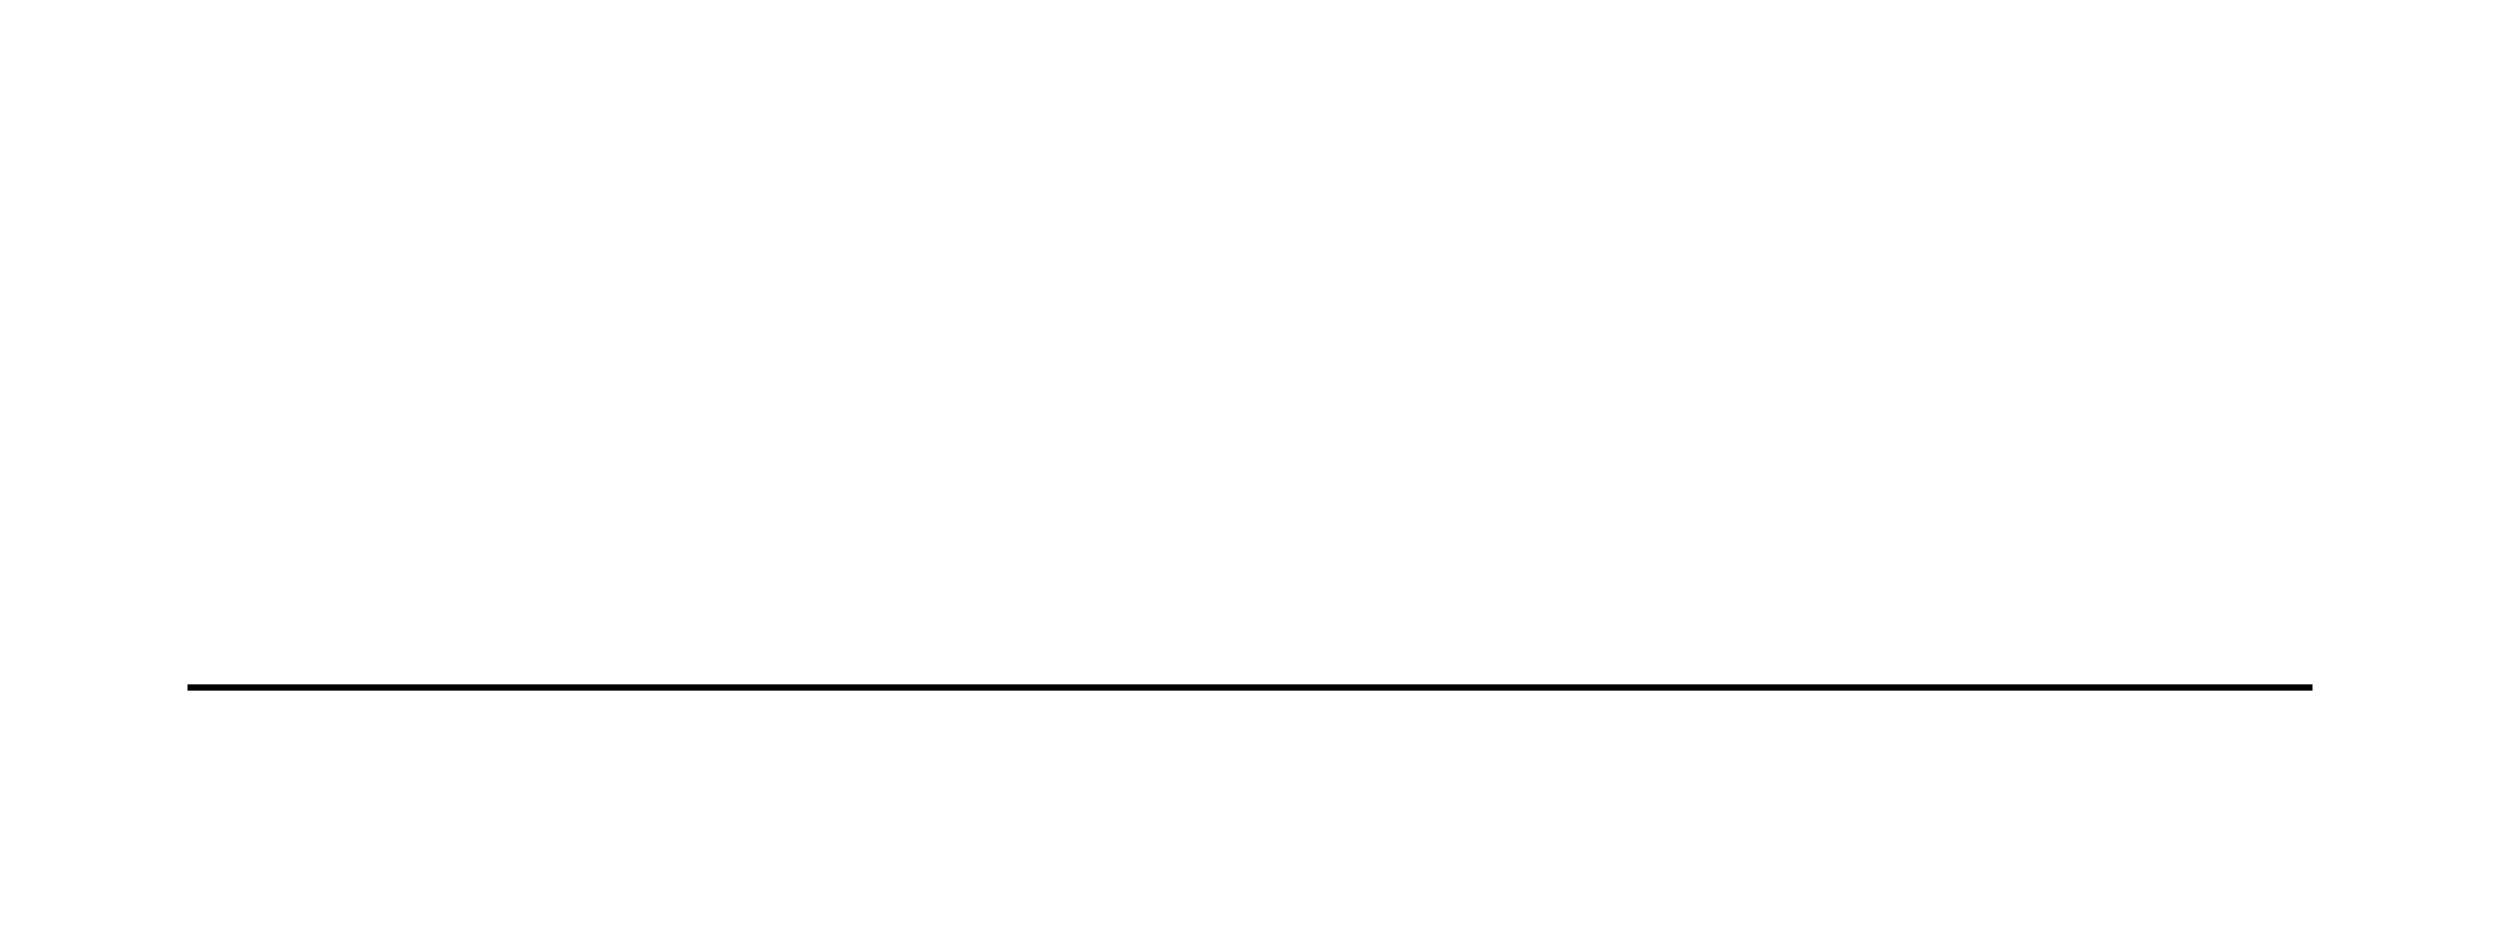
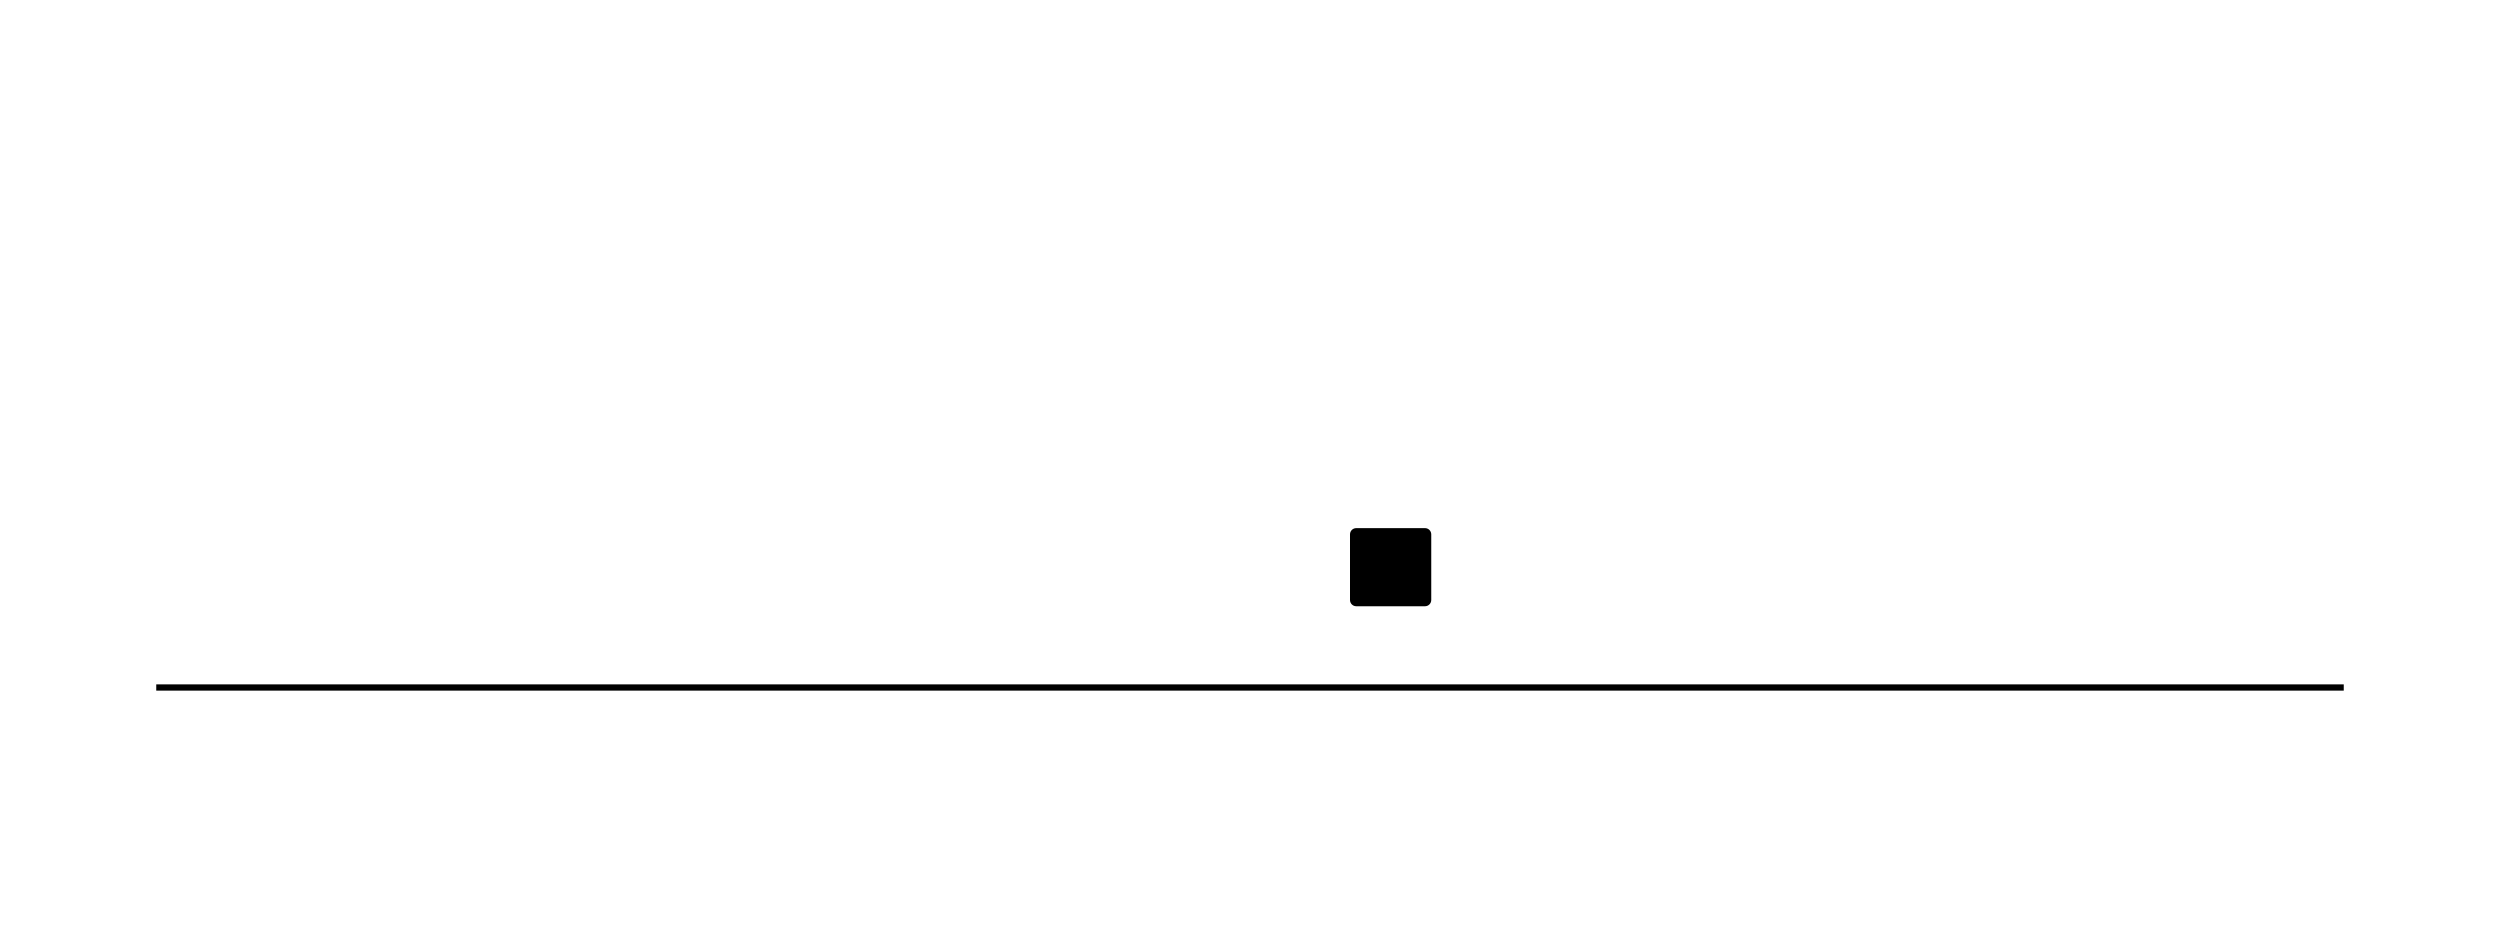
<svg xmlns="http://www.w3.org/2000/svg" viewBox="0 0 800 300" fill="currentColor">
  <style>
    .ground { stroke: currentColor; stroke-width: 2; fill: none; }
-     .arm-base, .arm-seg1, .arm-seg2, .arm-seg3, .arm-gripper { fill: currentColor; }
-     .arm-joint { fill: currentColor; stroke: none; }
-     .conveyor-belt { fill: currentColor; }
+     .metal { fill: currentColor; }
+     .joint { fill: currentColor; stroke: none; }
    .box { fill: currentColor; }
    .laptop-screen { fill: none; stroke: currentColor; stroke-width: 3; }
    .laptop-base { fill: currentColor; }
    .laptop-dash { stroke: currentColor; stroke-width: 1.5; fill: none; }
    .logo-text { font-family: 'Inter', 'Segoe UI', Arial, sans-serif; font-weight: 700; fill: currentColor; }

-     @keyframes armPickPlace {
+     @keyframes armSwing {
      0%   { transform: rotate(0deg); }
-       15%  { transform: rotate(-25deg); }
-       25%  { transform: rotate(-25deg); }
-       40%  { transform: rotate(-5deg); }
-       55%  { transform: rotate(-45deg); }
-       65%  { transform: rotate(-45deg); }
-       80%  { transform: rotate(-10deg); }
+       8%   { transform: rotate(30deg); }
+       18%  { transform: rotate(30deg); }
+       30%  { transform: rotate(0deg); }
+       46%  { transform: rotate(-40deg); }
+       56%  { transform: rotate(-40deg); }
+       70%  { transform: rotate(0deg); }
      100% { transform: rotate(0deg); }
    }
-     @keyframes gripperLeft {
+ 
+     @keyframes gripL {
      0%   { transform: translateX(0); }
-       15%  { transform: translateX(0); }
-       22%  { transform: translateX(3px); }
-       55%  { transform: translateX(3px); }
-       62%  { transform: translateX(0); }
+       13%  { transform: translateX(0); }
+       17%  { transform: translateX(3px); }
+       52%  { transform: translateX(3px); }
+       55%  { transform: translateX(0); }
      100% { transform: translateX(0); }
    }
-     @keyframes gripperRight {
+     @keyframes gripR {
      0%   { transform: translateX(0); }
-       15%  { transform: translateX(0); }
-       22%  { transform: translateX(-3px); }
-       55%  { transform: translateX(-3px); }
-       62%  { transform: translateX(0); }
+       13%  { transform: translateX(0); }
+       17%  { transform: translateX(-3px); }
+       52%  { transform: translateX(-3px); }
+       55%  { transform: translateX(0); }
      100% { transform: translateX(0); }
    }
-     @keyframes boxPickPlace {
-       0%   { transform: translate(0, 0); opacity: 1; }
-       15%  { transform: translate(0, 0); opacity: 1; }
-       30%  { transform: translate(20px, -40px); opacity: 1; }
-       40%  { transform: translate(40px, -60px); opacity: 1; }
-       55%  { transform: translate(130px, -30px); opacity: 1; }
-       65%  { transform: translate(130px, 0); opacity: 1; }
-       80%  { transform: translate(130px, 0); opacity: 0; }
-       95%  { transform: translate(0, 0); opacity: 0; }
-       100% { transform: translate(0, 0); opacity: 1; }
+ 
+     @keyframes srcBox {
+       0%   { opacity: 1; }
+       15%  { opacity: 1; }
+       17%  { opacity: 0; }
+       86%  { opacity: 0; }
+       92%  { opacity: 1; }
+       100% { opacity: 1; }
    }
-     @keyframes boxScroll {
-       0%   { transform: translateX(-30px); opacity: 0; }
-       10%  { opacity: 1; }
-       90%  { opacity: 1; }
-       100% { transform: translateX(30px); opacity: 0; }
+ 
+     @keyframes carryBox {
+       0%   { transform: translate(0, 0); opacity: 0; }
+       15%  { transform: translate(0, 0); opacity: 0; }
+       17%  { transform: translate(0, 0); opacity: 1; }
+       28%  { transform: translate(-100px, -55px); opacity: 1; }
+       38%  { transform: translate(-200px, -40px); opacity: 1; }
+       46%  { transform: translate(-300px, 0); opacity: 1; }
+       54%  { transform: translate(-300px, 0); opacity: 1; }
+       56%  { transform: translate(-300px, 0); opacity: 0; }
+       100% { transform: translate(0, 0); opacity: 0; }
    }
-     @keyframes boxAppear {
-       0%   { opacity: 0; transform: translateY(10px); }
-       60%  { opacity: 0; transform: translateY(10px); }
-       70%  { opacity: 1; transform: translateY(0); }
-       90%  { opacity: 1; transform: translateY(0); }
-       95%  { opacity: 0; transform: translateY(0); }
-       100% { opacity: 0; transform: translateY(10px); }
+ 
+     @keyframes destBox {
+       0%   { opacity: 0; }
+       52%  { opacity: 0; }
+       56%  { opacity: 1; }
+       78%  { opacity: 1; }
+       84%  { opacity: 0; }
+       100% { opacity: 0; }
    }
+ 
    @keyframes screenPulse {
      0%, 100% { opacity: 0.4; }
      50% { opacity: 1; }
    }
    @keyframes fadeSlideUp {
      from { opacity: 0; transform: translateY(20px); }
      to { opacity: 1; transform: translateY(0); }
    }
    @keyframes drawLine {
      from { stroke-dashoffset: 700; }
      to { stroke-dashoffset: 0; }
    }

-     .arm-group { transform-origin: 200px 195px; animation: armPickPlace 5s ease-in-out infinite 1.5s; }
-     .gripper-finger-l { animation: gripperLeft 5s ease-in-out infinite 1.5s; }
-     .gripper-finger-r { animation: gripperRight 5s ease-in-out infinite 1.5s; }
-     .picked-box { animation: boxPickPlace 5s ease-in-out infinite 1.5s; }
-     .belt-box1 { animation: boxScroll 5s ease-in-out infinite; }
-     .belt-box2 { animation: boxScroll 5s ease-in-out infinite 2.5s; }
-     .placed-box { animation: boxAppear 5s ease-in-out infinite 1.5s; }
+     .arm-group { transform-origin: 315px 185px; animation: armSwing 6s ease-in-out infinite 1.5s; }
+     .grip-l { animation: gripL 6s ease-in-out infinite 1.5s; }
+     .grip-r { animation: gripR 6s ease-in-out infinite 1.5s; }
+     .src-box { animation: srcBox 6s ease-in-out infinite 1.5s; }
+     .carry-box { animation: carryBox 6s ease-in-out infinite 1.5s; }
+     .dest-box { animation: destBox 6s ease-in-out infinite 1.5s; }
    .laptop-dash { animation: screenPulse 2.5s ease-in-out infinite; }
    .ground-line { stroke-dasharray: 700; animation: drawLine 1.5s ease-out forwards; }
-     .robot-group { opacity: 0; animation: fadeSlideUp 0.6s ease-out 0.3s forwards; }
-     .conveyor-group { opacity: 0; animation: fadeSlideUp 0.6s ease-out 0.6s forwards; }
+     .left-ped { opacity: 0; animation: fadeSlideUp 0.6s ease-out 0.3s forwards; }
+     .robot-group { opacity: 0; animation: fadeSlideUp 0.6s ease-out 0.5s forwards; }
+     .right-ped { opacity: 0; animation: fadeSlideUp 0.6s ease-out 0.7s forwards; }
    .laptop-group { opacity: 0; animation: fadeSlideUp 0.6s ease-out 0.9s forwards; }
    .text-group { opacity: 0; animation: fadeSlideUp 0.6s ease-out 1.2s forwards; }
-     .place-group { opacity: 0; animation: fadeSlideUp 0.6s ease-out 0.8s forwards; }
  </style>
-   <line class="ground ground-line" x1="60" y1="220" x2="740" y2="220" />
+   <line class="ground ground-line" x1="50" y1="220" x2="750" y2="220" />
+   <g class="left-ped">
+     <rect x="110" y="200" width="70" height="20" rx="3" class="metal" />
+     <rect x="120" y="194" width="50" height="9" rx="2" class="metal" />
+     <rect x="132" y="169" width="26" height="25" rx="2" class="box dest-box" />
+   </g>
  <g class="robot-group">
-     <rect x="155" y="195" width="90" height="25" rx="4" class="arm-base" />
-     <rect x="175" y="185" width="50" height="15" rx="3" class="arm-base" />
+     <rect x="278" y="200" width="74" height="20" rx="4" class="metal" />
+     <rect x="292" y="190" width="46" height="14" rx="3" class="metal" />
    <g class="arm-group">
-       <circle cx="200" cy="185" r="10" class="arm-joint" />
-       <rect x="195" y="115" width="10" height="70" rx="3" class="arm-seg1" />
-       <circle cx="200" cy="115" r="9" class="arm-joint" />
-       <rect x="200" y="103" width="80" height="10" rx="3" class="arm-seg2" transform="rotate(12, 200, 108)" />
-       <circle cx="278" cy="112" r="7" class="arm-joint" />
-       <rect x="275" y="112" width="8" height="40" rx="2" class="arm-seg3" transform="rotate(-3, 279, 112)" />
-       <polygon points="271,150 289,150 293,162 267,162" class="arm-gripper" />
-       <rect x="269" y="162" width="6" height="12" rx="1" class="arm-gripper gripper-finger-l" />
-       <rect x="285" y="162" width="6" height="12" rx="1" class="arm-gripper gripper-finger-r" />
+       <circle cx="315" cy="185" r="11" class="joint" />
+       <rect x="310" y="122" width="10" height="63" rx="3" class="metal" />
+       <circle cx="315" cy="122" r="9" class="joint" />
+       <rect x="315" y="114" width="72" height="10" rx="3" class="metal" transform="rotate(5, 315, 119)" />
+       <circle cx="385" cy="121" r="7" class="joint" />
+       <rect x="381" y="121" width="8" height="30" rx="2" class="metal" />
+       <polygon points="377,149 399,149 403,160 373,160" class="metal" />
+       <rect x="375" y="160" width="7" height="13" rx="1" class="metal grip-l" />
+       <rect x="392" y="160" width="7" height="13" rx="1" class="metal grip-r" />
    </g>
  </g>
-   <g class="conveyor-group">
-     <rect x="310" y="195" width="180" height="22" rx="11" class="conveyor-belt" />
-     <rect x="318" y="190" width="164" height="8" rx="2" class="conveyor-belt" />
-     <rect x="345" y="165" width="26" height="25" rx="2" class="box picked-box" />
-     <rect x="395" y="165" width="26" height="25" rx="2" class="box belt-box1" />
-     <rect x="440" y="165" width="26" height="25" rx="2" class="box belt-box2" />
+   <g class="right-ped">
+     <rect x="410" y="200" width="70" height="20" rx="3" class="metal" />
+     <rect x="420" y="194" width="50" height="9" rx="2" class="metal" />
+     <rect x="432" y="169" width="26" height="25" rx="2" class="box src-box" />
  </g>
-   <g class="place-group">
-     <rect x="520" y="200" width="60" height="18" rx="3" class="arm-base" />
-     <rect x="530" y="195" width="40" height="8" rx="2" class="arm-base" />
-     <rect x="537" y="170" width="26" height="25" rx="2" class="box placed-box" />
-   </g>
+   <rect x="432" y="169" width="26" height="25" rx="2" class="box carry-box" />
  <g class="laptop-group">
-     <rect x="620" y="130" width="100" height="70" rx="5" class="laptop-screen" />
-     <line x1="632" y1="148" x2="665" y2="148" class="laptop-dash" style="animation-delay:0s" />
-     <line x1="632" y1="159" x2="678" y2="159" class="laptop-dash" style="animation-delay:0.4s" />
-     <line x1="632" y1="170" x2="658" y2="170" class="laptop-dash" style="animation-delay:0.8s" />
-     <line x1="632" y1="181" x2="672" y2="181" class="laptop-dash" style="animation-delay:1.2s" />
-     <rect x="688" y="168" width="5" height="16" rx="1" class="laptop-dash" style="animation-delay:0.2s;fill:currentColor;stroke:none;" />
-     <rect x="696" y="162" width="5" height="22" rx="1" class="laptop-dash" style="animation-delay:0.6s;fill:currentColor;stroke:none;" />
-     <rect x="704" y="171" width="5" height="13" rx="1" class="laptop-dash" style="animation-delay:1.0s;fill:currentColor;stroke:none;" />
-     <path d="M607,202 L615,200 L725,200 L733,202 L738,212 L602,212 Z" class="laptop-base" />
-     <rect x="655" y="198" width="30" height="4" rx="2" class="laptop-base" />
+     <rect x="570" y="135" width="95" height="65" rx="5" class="laptop-screen" />
+     <line x1="581" y1="152" x2="612" y2="152" class="laptop-dash" style="animation-delay:0s" />
+     <line x1="581" y1="162" x2="625" y2="162" class="laptop-dash" style="animation-delay:0.4s" />
+     <line x1="581" y1="172" x2="608" y2="172" class="laptop-dash" style="animation-delay:0.8s" />
+     <line x1="581" y1="182" x2="620" y2="182" class="laptop-dash" style="animation-delay:1.2s" />
+     <rect x="636" y="170" width="5" height="15" rx="1" class="laptop-dash" style="animation-delay:0.2s;fill:currentColor;stroke:none;" />
+     <rect x="644" y="164" width="5" height="21" rx="1" class="laptop-dash" style="animation-delay:0.6s;fill:currentColor;stroke:none;" />
+     <rect x="652" y="172" width="5" height="13" rx="1" class="laptop-dash" style="animation-delay:1.0s;fill:currentColor;stroke:none;" />
+     <path d="M558,202 L565,200 L675,200 L682,202 L687,212 L553,212 Z" class="laptop-base" />
+     <rect x="607" y="198" width="26" height="4" rx="2" class="laptop-base" />
  </g>
  <g class="text-group">
    <text x="400" y="268" text-anchor="middle" font-size="28" class="logo-text">CK Industrial Automation Services</text>
  </g>
</svg>
